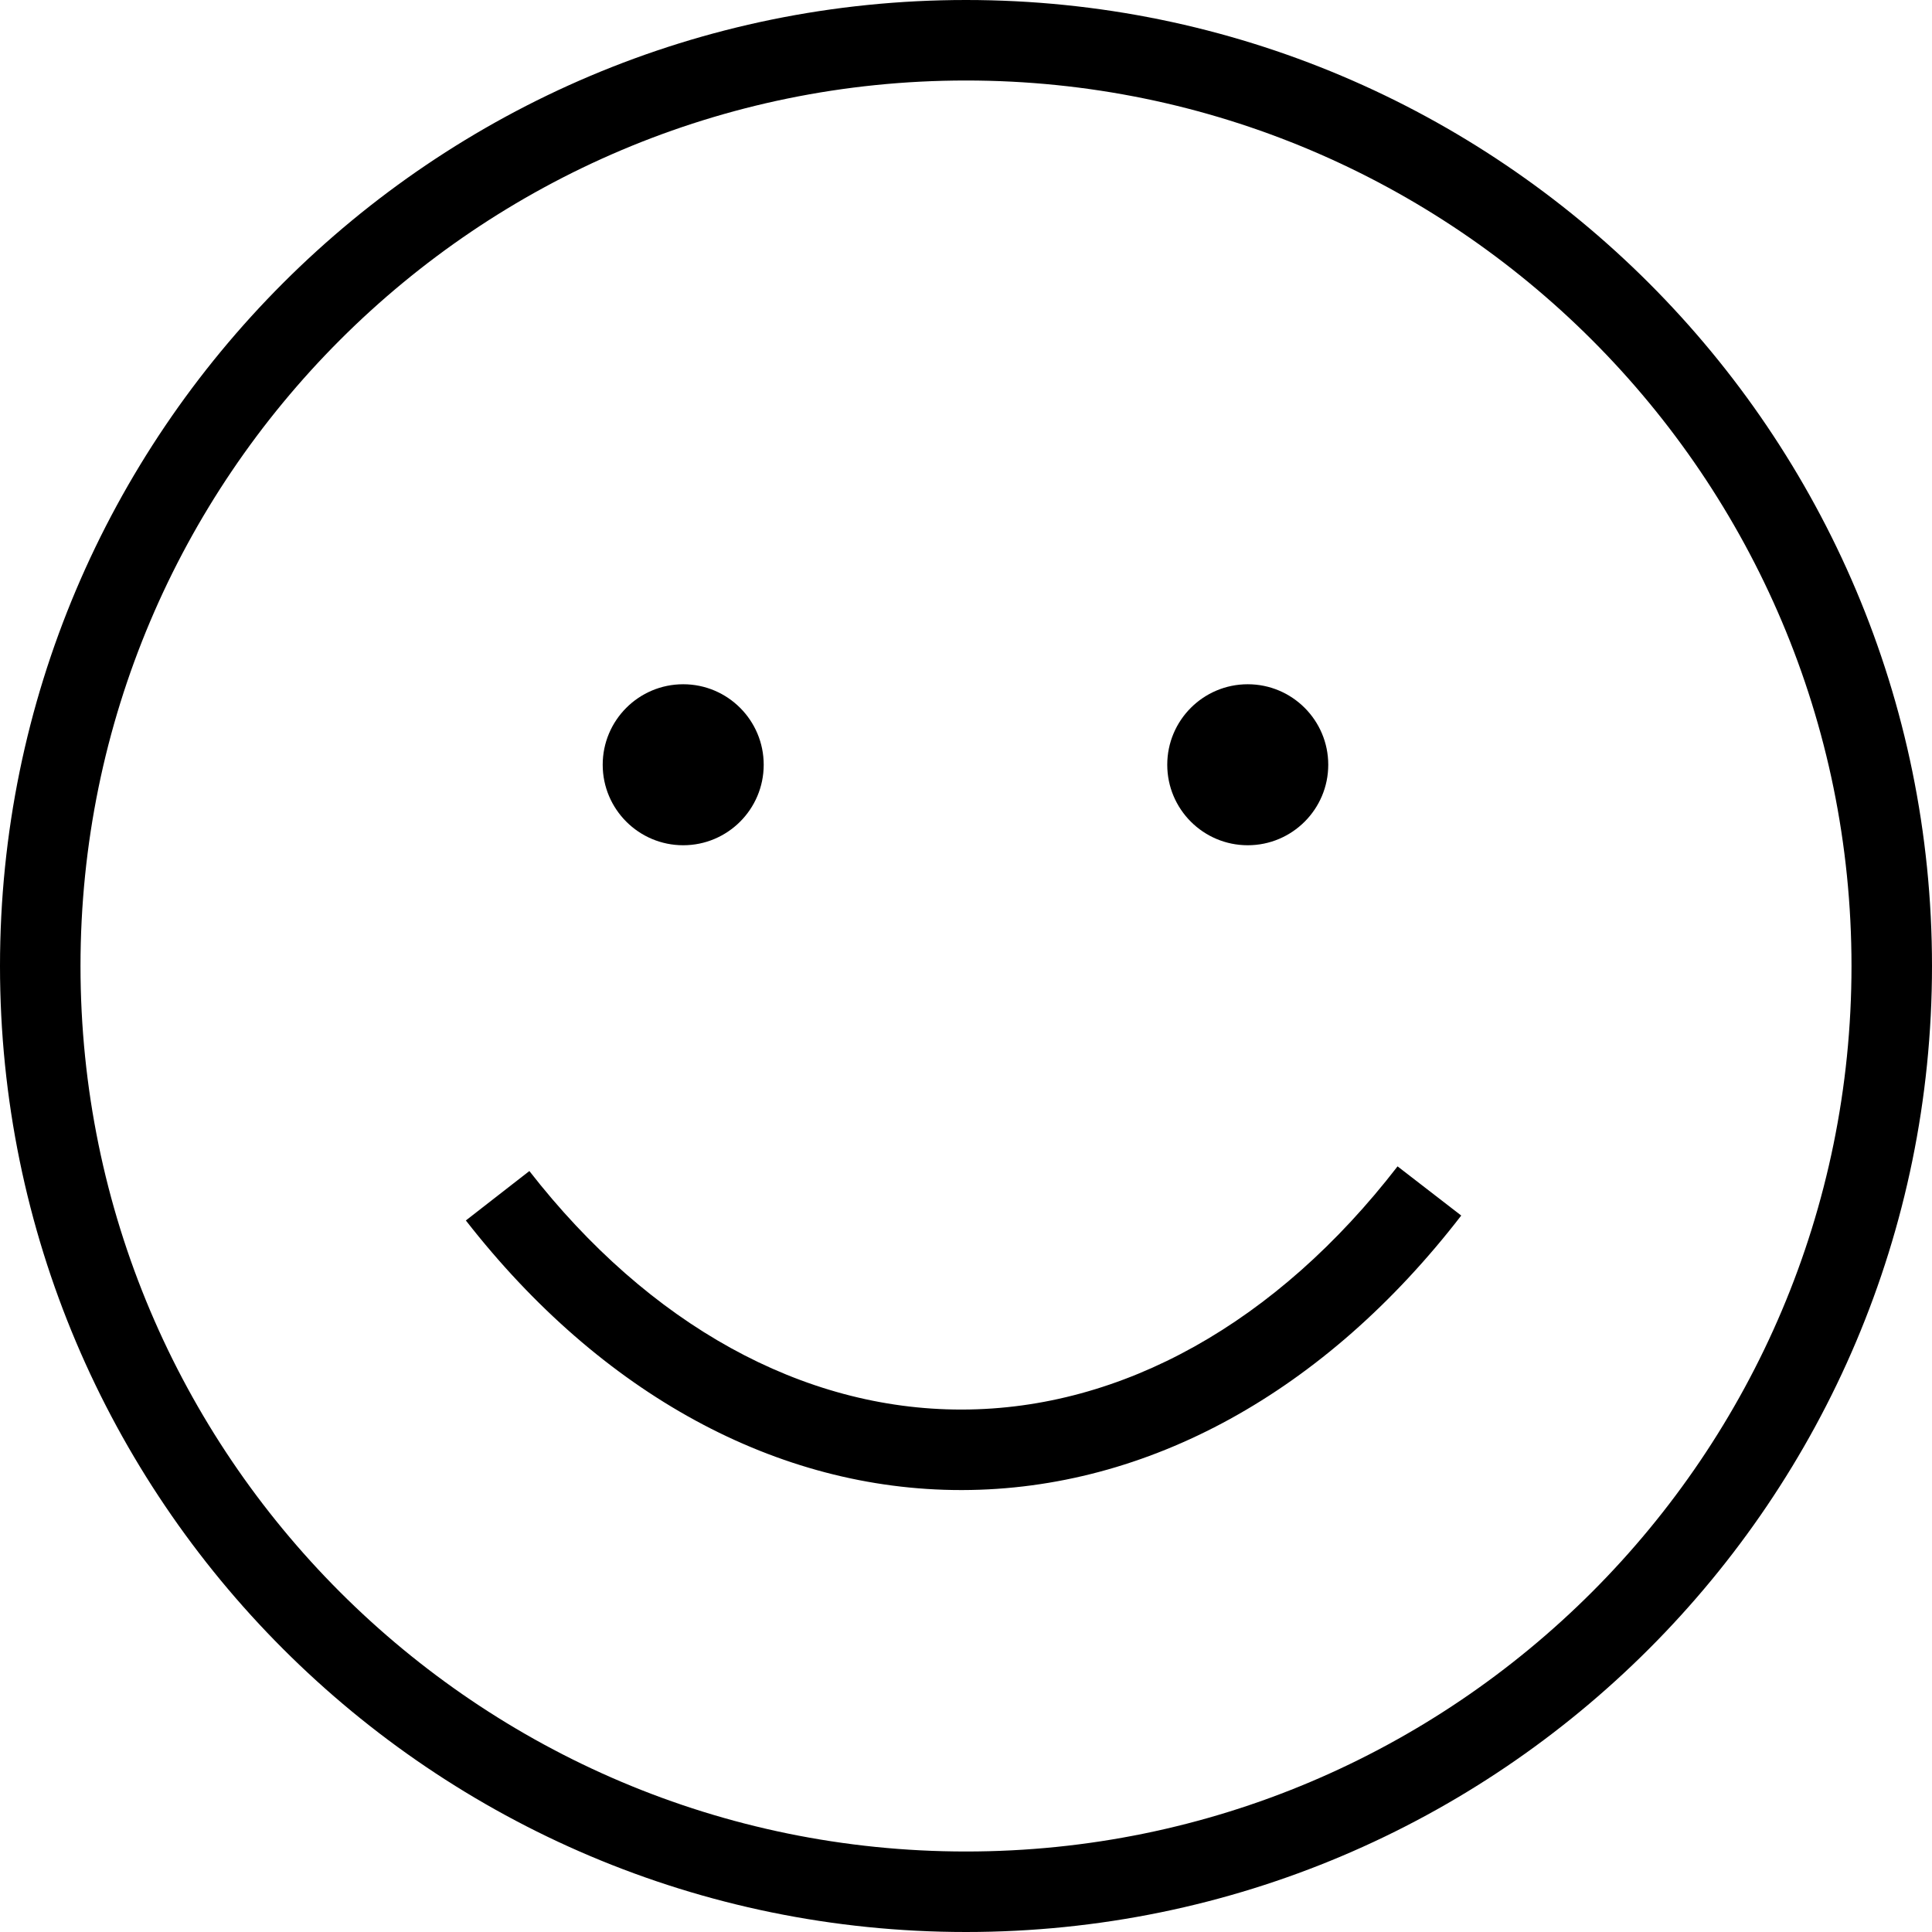
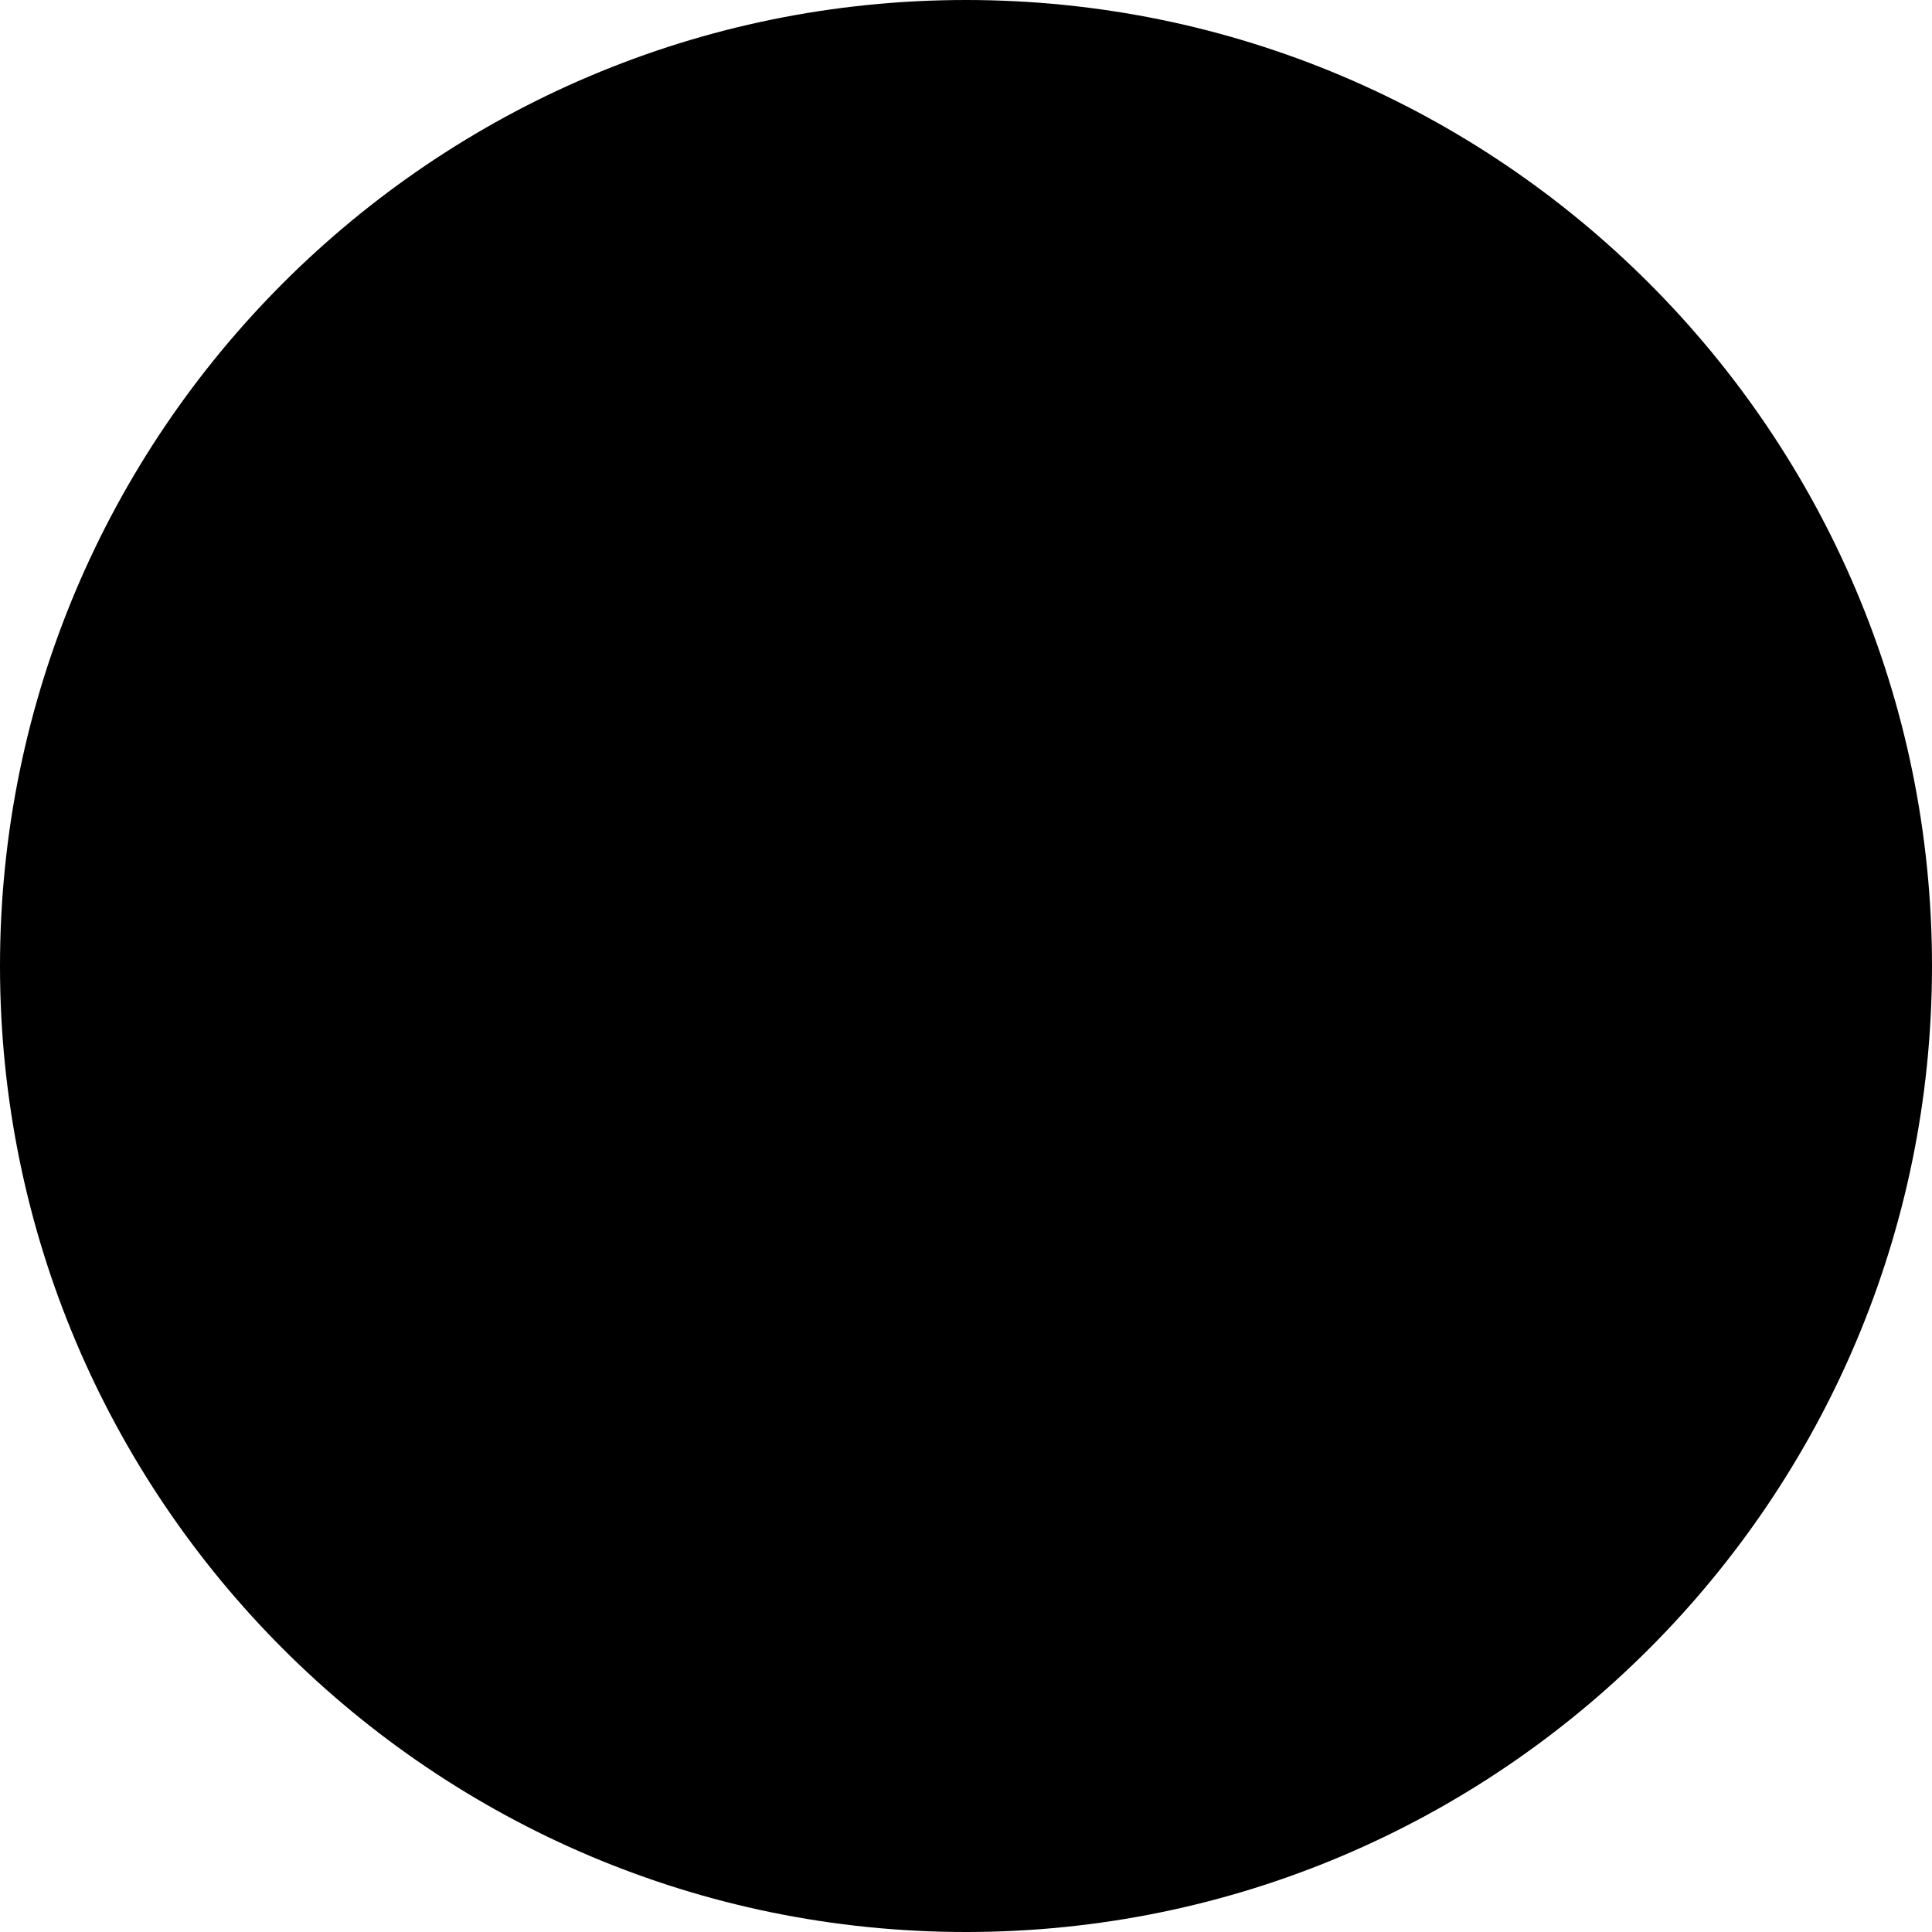
- <svg xmlns="http://www.w3.org/2000/svg" width="24" height="24" fill-rule="evenodd" clip-rule="evenodd">
+ <svg xmlns="http://www.w3.org/2000/svg" width="24" height="24" fillRule="evenodd" clipRule="evenodd">
  <path d="M12 0c6.623 0 12 5.377 12 12s-5.377 12-12 12-12-5.377-12-12 5.377-12 12-12zm0 1c6.071 0 11 4.929 11 11s-4.929 11-11 11-11-4.929-11-11 4.929-11 11-11zm-.045 17.51h-.015c-2.285 0-4.469-1.189-6.153-3.349l.789-.614c1.489 1.911 3.394 2.963 5.364 2.963h.013c1.987-.004 3.907-1.078 5.408-3.021l.791.611c-1.693 2.194-3.894 3.405-6.197 3.41zm-3.468-10.01c.552 0 1 .448 1 1s-.448 1-1 1-1-.448-1-1 .448-1 1-1zm7.013 0c.552 0 1 .448 1 1s-.448 1-1 1-1-.448-1-1 .448-1 1-1z" />
</svg>
